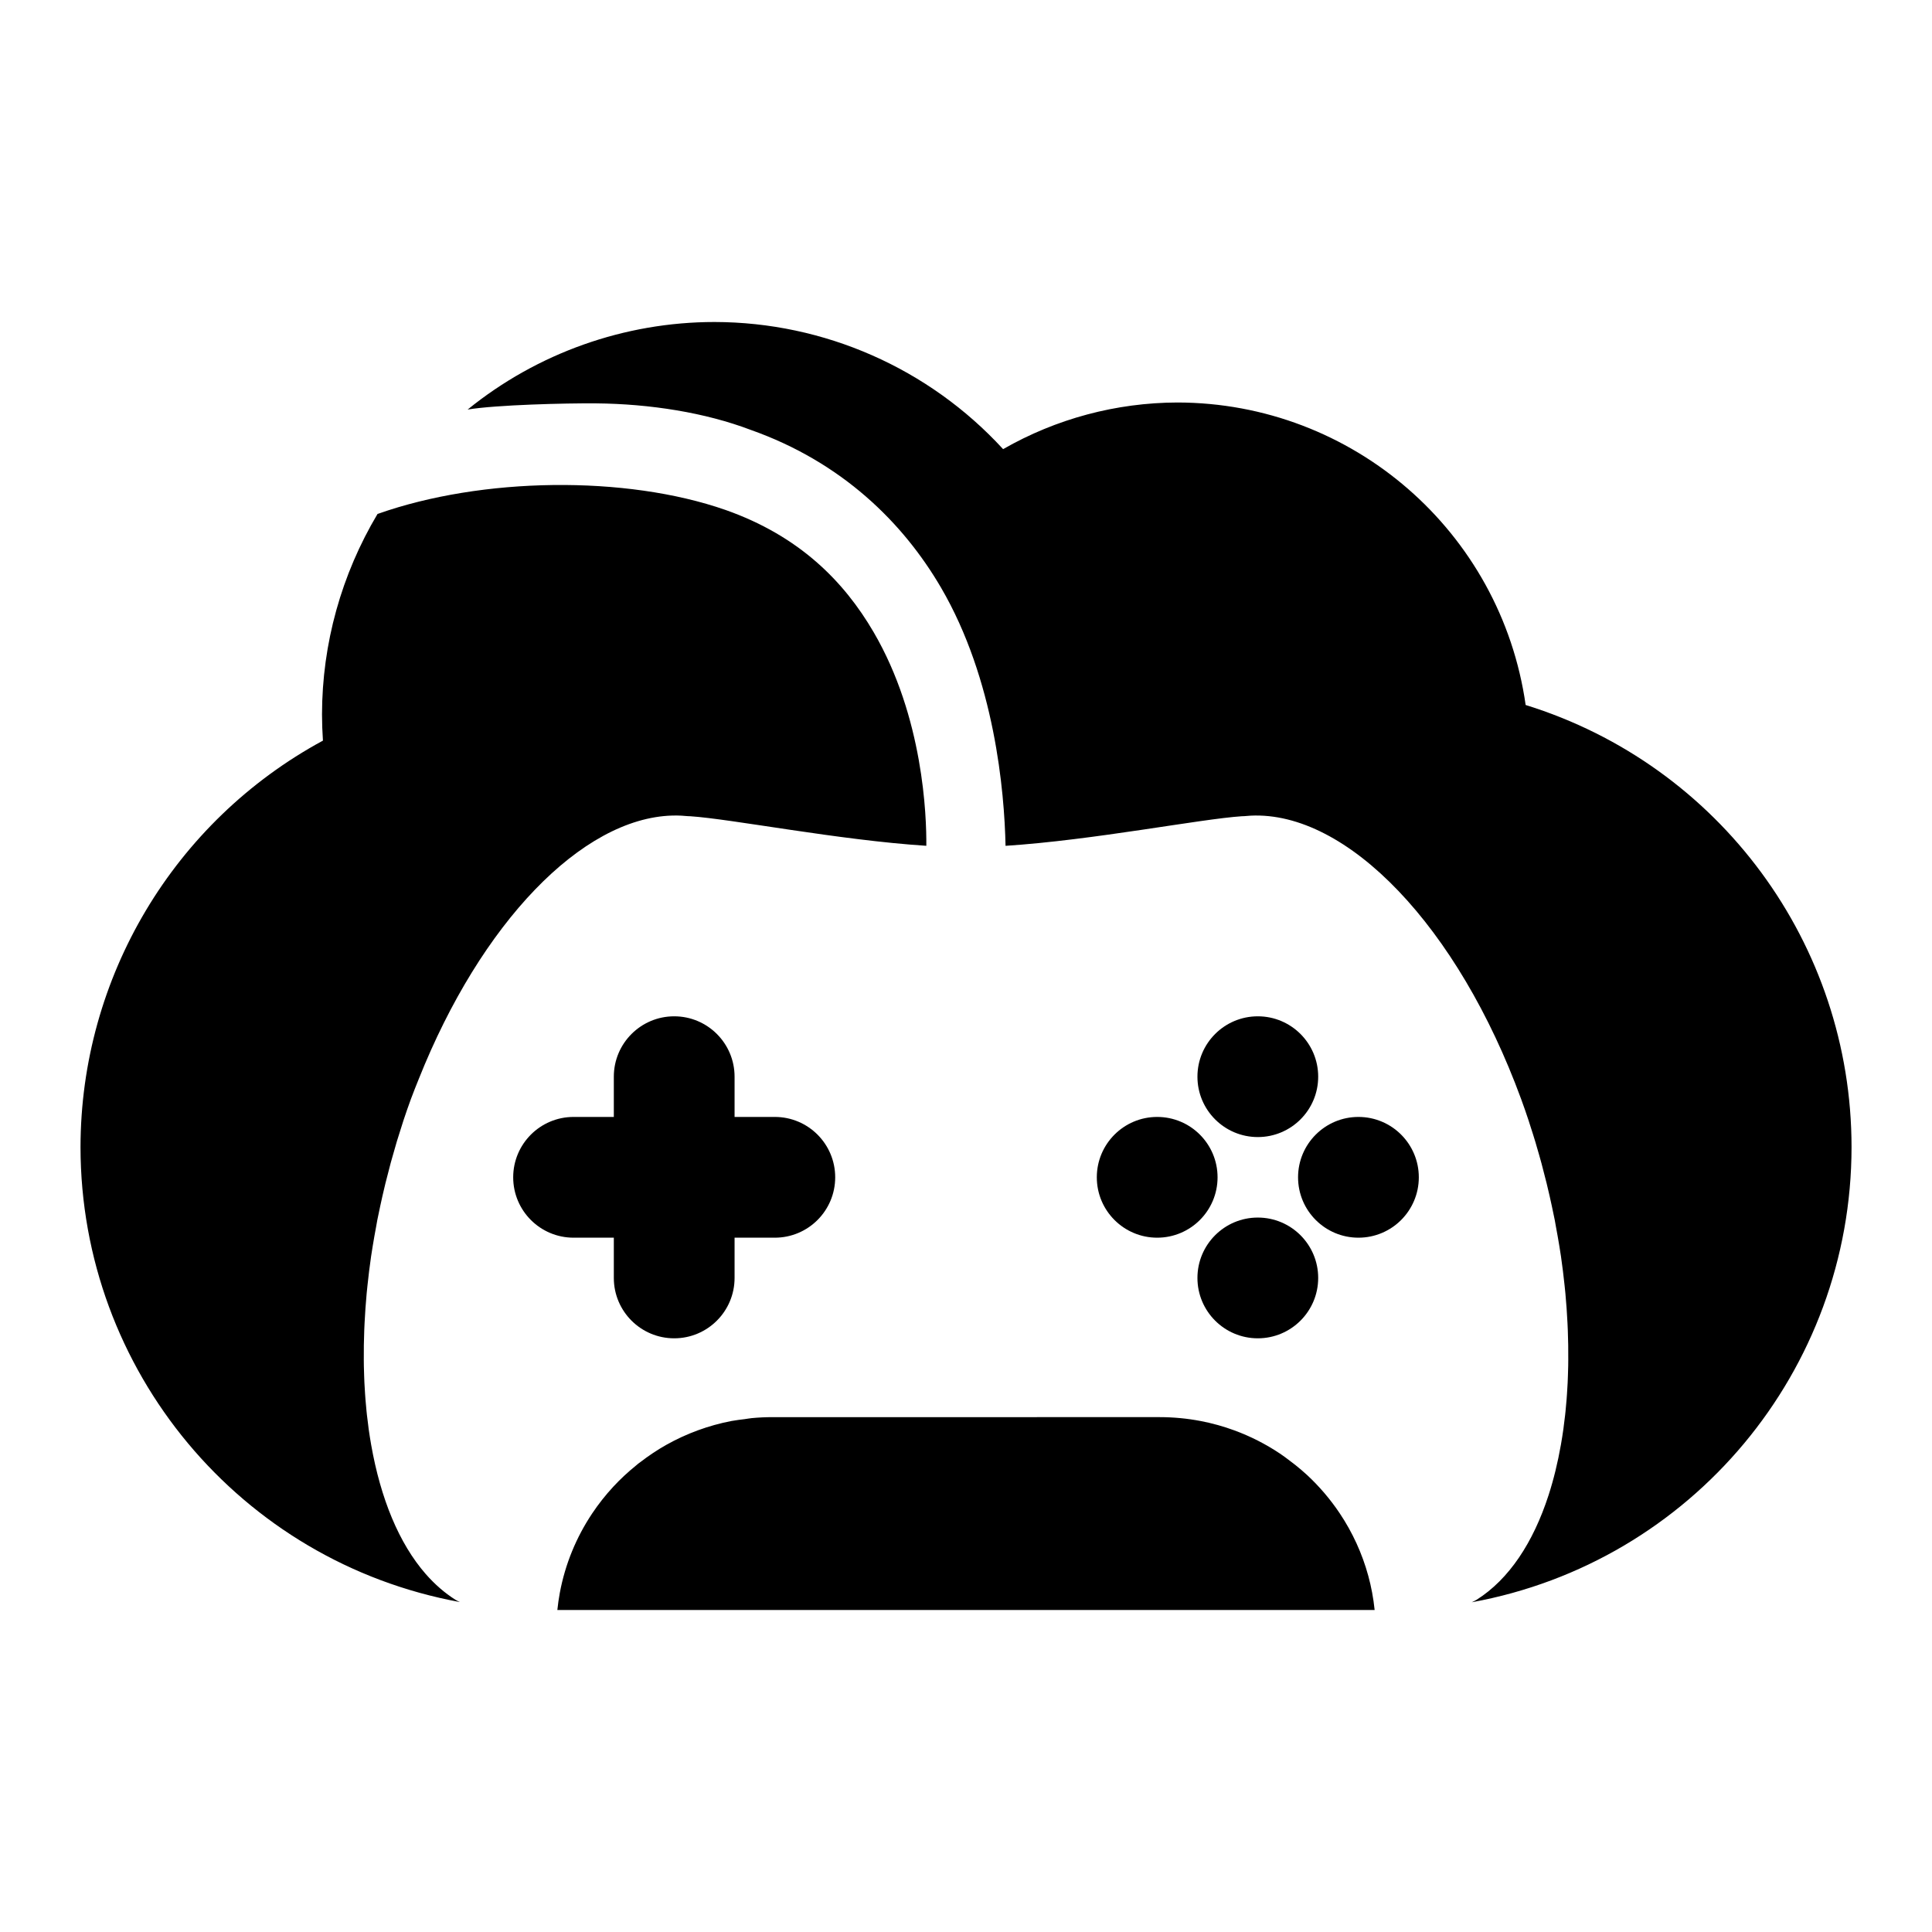
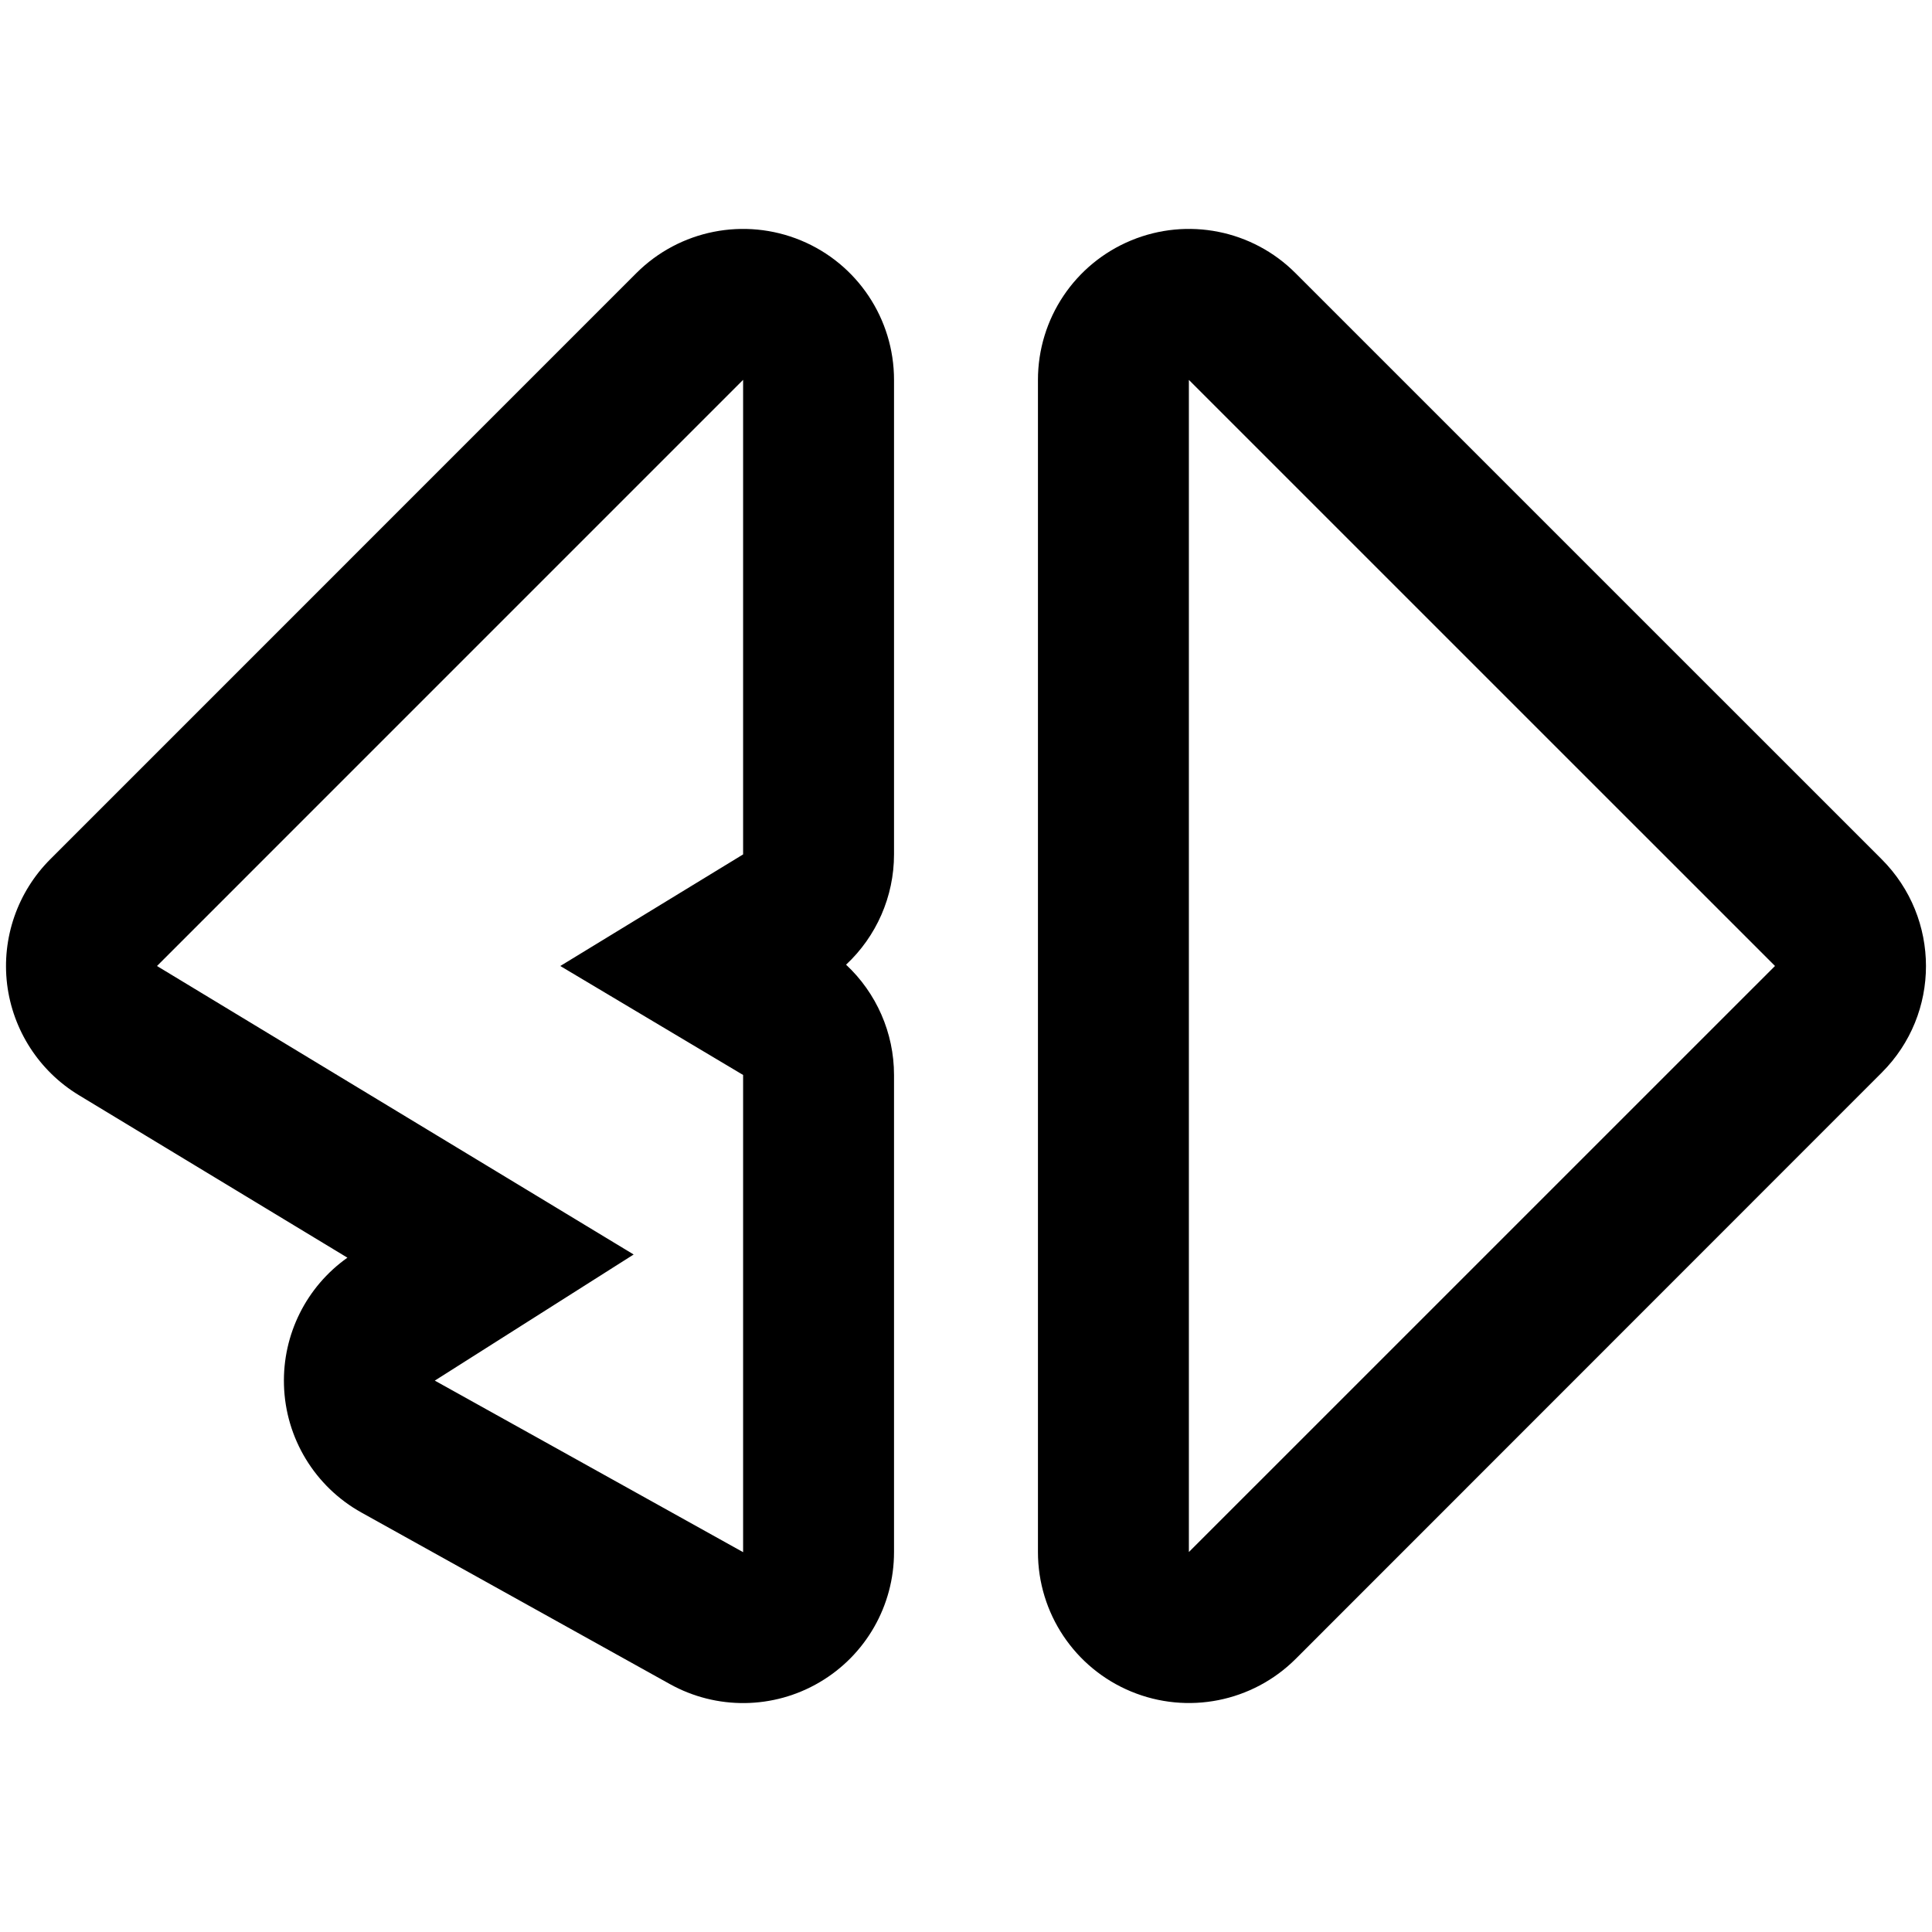
- <svg xmlns="http://www.w3.org/2000/svg" id="SVGRoot" width="192px" height="192px" enable-background="new" version="1.1" viewBox="0 0 192 192">
-   <g>
-     <path d="m71 32c-8.931 0.006-17.589 3.078-24.527 8.701 2.849-0.471 9.773-0.641 12.738-0.615 5.403 0.047 10.889 0.923 15.381 2.631 9.088 3.208 15.164 9.242 18.918 15.668 5.349 9.158 6.305 20.25 6.42 25.672 8.739-0.567 19.334-2.666 23.49-2.941 0.07-4e-3 0.139-0.005 0.211-0.006 0.216-0.023 0.436-0.04 0.654-0.051 9.616-0.468 20.613 11.05 26.883 28.162 0.259 0.707 0.505 1.416 0.74 2.125 0.059 0.179 0.112 0.358 0.17 0.537 0.176 0.543 0.351 1.085 0.514 1.629 2e-3 6e-3 4e-3 0.012 6e-3 0.018 0.034 0.113 0.062 0.227 0.096 0.34 0.172 0.584 0.342 1.168 0.5 1.752 0.064 0.238 0.121 0.477 0.184 0.715 0.112 0.43 0.227 0.861 0.332 1.291 0.011 0.043 0.019 0.086 0.029 0.129 7e-3 0.028 0.015 0.056 0.021 0.084 0.165 0.679 0.318 1.357 0.463 2.033 4e-3 0.017 6e-3 0.034 0.01 0.051 0.019 0.091 0.037 0.181 0.057 0.271 0.077 0.359 0.155 0.718 0.225 1.076 5e-3 0.024 7e-3 0.047 0.012 0.07 0.036 0.186 0.063 0.371 0.098 0.557 0.119 0.644 0.238 1.286 0.34 1.926 5e-3 0.03 9e-3 0.06 0.014 0.09 0.011 0.069 0.022 0.138 0.033 0.207 0.04 0.244 0.08 0.488 0.115 0.73 2e-3 0.014 4e-3 0.027 6e-3 0.041 1e-3 6e-3 9e-4 0.012 2e-3 0.018 0.137 0.943 0.25 1.878 0.348 2.807 0.02 0.196 0.041 0.391 0.061 0.586 8e-3 0.078 0.016 0.157 0.023 0.234 1e-3 0.014 3e-3 0.029 4e-3 0.043 0.089 0.961 0.154 1.909 0.201 2.85 2e-3 0.029 3e-3 0.057 4e-3 0.086 0 9e-3 9e-4 0.018 2e-3 0.027 0.01 0.207 0.019 0.414 0.027 0.619 1e-3 0.012 2e-3 0.024 2e-3 0.035 0.039 0.999 0.053 1.983 0.045 2.953-1e-5 1e-3 1e-5 3e-3 0 4e-3 -2e-3 0.196-2e-3 0.393-6e-3 0.588-6e-3 0.337-0.017 0.671-0.029 1.004-8e-3 0.219-0.015 0.437-0.025 0.654-0.018 0.373-0.041 0.743-0.066 1.111-0.011 0.163-0.022 0.326-0.035 0.488-3.5e-4 5e-3 3.5e-4 9e-3 0 0.014-0.032 0.417-0.07 0.829-0.111 1.238-2e-3 0.017-4e-3 0.034-6e-3 0.051-9e-3 0.087-0.017 0.175-0.027 0.262-1e-3 8e-3 -9e-4 0.017-2e-3 0.025-0.039 0.359-0.086 0.711-0.133 1.062-0.011 0.086-0.019 0.174-0.031 0.26-3e-3 0.02-5e-3 0.041-8e-3 0.06-3e-3 0.017-4e-3 0.035-6e-3 0.053-3e-3 0.018-6e-3 0.035-8e-3 0.053-0.071 0.507-0.152 1.006-0.238 1.498-0.312 1.778-0.723 3.46-1.23 5.025-1.523 4.695-3.918 8.34-7.141 10.379-0.142 0.085-0.312 0.168-0.484 0.25 21.849-3.989 37.728-23.02 37.738-45.23-8.7e-4 -20.16-13.129-37.971-32.387-43.938-2.456-17.234-17.205-30.044-34.613-30.062-6.077 0.016-12.044 1.613-17.316 4.635-7.374-8.037-17.776-12.62-28.684-12.635zm-16.025 16.201c-6.102 0.074-12.25 1.038-17.404 2.859l-0.049 0.01c-3.587 6.012-5.513 12.891-5.521 19.93 0.002 0.868 0.032 1.736 0.092 2.602-14.829 8.032-24.074 23.534-24.092 40.398 0.017 22.191 15.874 41.207 37.701 45.211-0.157-0.076-0.315-0.152-0.445-0.23-0.268-0.17-0.531-0.351-0.787-0.543h-2e-3c-0.514-0.384-1.003-0.812-1.471-1.279-0.234-0.234-0.463-0.478-0.686-0.732-2.666-3.048-4.488-7.515-5.426-12.85-0.086-0.492-0.167-0.991-0.238-1.498-2e-3 -0.018-0.005-0.035-0.008-0.053-2e-3 -0.017-0.003-0.035-0.006-0.053-0.002-0.015-0.004-0.03-0.006-0.045-8e-4 -5e-3 -0.001-0.011-2e-3 -0.016-0.012-0.086-0.02-0.174-0.031-0.26-0.047-0.352-0.094-0.704-0.133-1.062-1e-3 -8e-3 -9.08e-4 -0.017-2e-3 -0.025-0.009-0.087-0.018-0.174-0.027-0.262-0.002-0.017-0.004-0.034-0.006-0.051-0.042-0.409-0.079-0.822-0.111-1.238-3.52e-4 -5e-3 3.49e-4 -9e-3 0-0.014-0.013-0.162-0.024-0.325-0.035-0.488-0.025-0.368-0.049-0.738-0.066-1.111-0.01-0.217-0.017-0.435-0.025-0.654-0.012-0.333-0.023-0.667-0.029-1.004-0.004-0.194-0.004-0.39-0.006-0.586v-2e-3c-1.3e-5 -1e-3 1.3e-5 -3e-3 0-4e-3 -8e-3 -0.97 6e-3 -1.954 0.045-2.953 5e-4 -0.012 0.002-0.024 2e-3 -0.035 2.85e-4 -7e-3 -2.89e-4 -0.015 0-0.021 0.008-0.198 0.018-0.398 0.027-0.598 5.01e-4 -9e-3 0.002-0.018 2e-3 -0.027 0.001-0.029 0.003-0.057 0.004-0.086 0.048-0.94 0.112-1.889 0.201-2.85 0.001-0.014 0.003-0.029 0.004-0.043 7e-4 -7e-3 0.001-0.015 2e-3 -0.021 0.007-0.071 0.014-0.142 0.021-0.213 0.02-0.195 0.04-0.39 0.061-0.586 0.098-0.929 0.211-1.864 0.348-2.807 9e-4 -6e-3 0.001-0.012 2e-3 -0.018 2e-3 -0.014 0.004-0.027 0.006-0.041 0.035-0.243 0.076-0.487 0.115-0.73 0.011-0.069 0.022-0.138 0.033-0.207 0.005-0.03 0.009-0.06 0.014-0.09 0.102-0.639 0.22-1.282 0.34-1.926 0.034-0.186 0.062-0.37 0.098-0.557 0.004-0.024 0.007-0.047 0.012-0.07 0.07-0.358 0.148-0.717 0.225-1.076 0.019-0.091 0.037-0.181 0.057-0.271 0.004-0.017 0.006-0.034 0.01-0.051 0.145-0.676 0.298-1.354 0.463-2.033 0.007-0.028 0.015-0.056 0.021-0.084 0.01-0.043 0.019-0.086 0.029-0.129 0.078-0.319 0.166-0.639 0.248-0.959 0.096-0.373 0.188-0.746 0.289-1.119 0.039-0.142 0.082-0.285 0.121-0.428 0.155-0.559 0.313-1.117 0.48-1.676 0.088-0.294 0.185-0.587 0.277-0.881 0.127-0.406 0.25-0.813 0.385-1.219 0.235-0.709 0.482-1.418 0.74-2.125 0.252-0.687 0.524-1.349 0.791-2.018 6.166-15.464 16.181-25.899 25.186-26.154 0.303-0.009 0.606-0.005 0.906 0.01 0.219 0.011 0.438 0.028 0.654 0.051 0.072 1e-3 0.141 0.002 0.211 0.006 4.153 0.275 14.737 2.37 23.473 2.939 0.026-2.941-0.286-12.756-5.24-21.238-2.946-5.044-7.373-9.547-14.705-12.135-4.971-1.737-11.029-2.554-17.135-2.481zm21.785 92.633c-0.695 0-1.381 0.033-2.059 0.098h-2e-3c-0.225 0.021-0.443 0.067-0.666 0.096-0.448 0.057-0.899 0.106-1.338 0.189-1.15 0.22-2.268 0.533-3.346 0.928-1.079 0.396-2.119 0.874-3.109 1.43h-2e-3c-0.912 0.512-1.778 1.094-2.602 1.728-0.07 0.054-0.145 0.101-0.215 0.156l-2e-3 2e-3c-0.064 0.05-0.122 0.107-0.186 0.158-0.814 0.658-1.582 1.368-2.291 2.135-0.765 0.827-1.466 1.715-2.094 2.654-1.568 2.349-2.683 5.023-3.217 7.9-0.103 0.556-0.183 1.121-0.242 1.691h81.221c-0.12-1.161-0.331-2.295-0.631-3.393-0.305-1.117-0.698-2.196-1.172-3.232-0.474-1.036-1.029-2.027-1.656-2.967-0.941-1.409-2.045-2.702-3.285-3.85h-2e-3c-0.353-0.327-0.723-0.637-1.098-0.939-0.183-0.148-0.371-0.288-0.559-0.43-0.328-0.248-0.654-0.497-0.996-0.727h-2e-3c-1.41-0.944-2.94-1.725-4.559-2.318-0.538-0.197-1.085-0.375-1.643-0.529-1e-3 -3.4e-4 -3e-3 3.4e-4 -4e-3 0-0.558-0.155-1.125-0.289-1.699-0.398-1e-3 -2.4e-4 -3e-3 2.4e-4 -4e-3 0-0.657-0.125-1.324-0.221-2-0.285-1e-3 -1.3e-4 -5e-3 1.2e-4 -6e-3 0-0.677-0.064-1.363-0.098-2.057-0.098h-2e-3z" />
-     <g transform="translate(3.7484e-6 1.2113e-6)">
-       <rect x="61.001" y="101" width="12" height="32" ry="6" />
-       <rect transform="rotate(90)" x="111" y="-83.001" width="12" height="32" ry="6" />
+ <svg xmlns="http://www.w3.org/2000/svg" width="100%" height="100%" viewBox="0 0 16 16" version="1.1" xml:space="preserve" style="fill-rule:evenodd;clip-rule:evenodd;stroke-linejoin:round;stroke-miterlimit:2;">
+   <g transform="matrix(0.768159,0,0,0.775958,1.93927,1.79234)">
+     <g transform="matrix(1.45802,-1.45802,1.45802,1.45802,-19.0353,-3.09732)">
+       <path d="M9.182,11.722C9.181,11.404 8.988,11.117 8.694,10.994C8.4,10.871 8.063,10.936 7.839,11.16L3.549,15.45C3.325,15.674 3.26,16.011 3.383,16.305C3.506,16.599 3.793,16.792 4.111,16.794L8.423,16.815C8.857,16.818 9.206,16.468 9.204,16.034L9.182,11.722ZM8.397,11.718L4.107,16.008L8.419,16.03L8.397,11.718Z" />
    </g>
-     <g transform="translate(1 1)">
-       <circle cx="114" cy="116" r="6" />
-       <circle cx="124" cy="126" r="6" />
-       <circle cx="134" cy="116" r="6" />
-       <circle cx="124" cy="106" r="6" />
+     <g transform="matrix(1,0,0,1,-0.908059,7.10543e-15)">
+       <path d="M2.129,11.113C1.687,11.423 1.429,11.932 1.445,12.472C1.461,13.04 1.779,13.557 2.28,13.833L5.604,15.663C6.108,15.941 6.723,15.934 7.22,15.644C7.717,15.355 8.022,14.827 8.022,14.256L8.022,9.163C8.022,8.712 7.831,8.287 7.505,7.986C7.831,7.685 8.022,7.26 8.022,6.809L8.022,1.744C8.022,1.093 7.626,0.505 7.018,0.256C6.41,0.007 5.71,0.144 5.244,0.605L-1.075,6.861C-1.428,7.211 -1.6,7.702 -1.54,8.194C-1.479,8.685 -1.194,9.122 -0.767,9.378L2.129,11.113ZM6.395,6.809L6.395,1.744L0.076,8L5.215,11.079L3.071,12.425L6.395,14.256L6.395,9.163L4.424,8L6.395,6.809Z" />
    </g>
  </g>
</svg>
